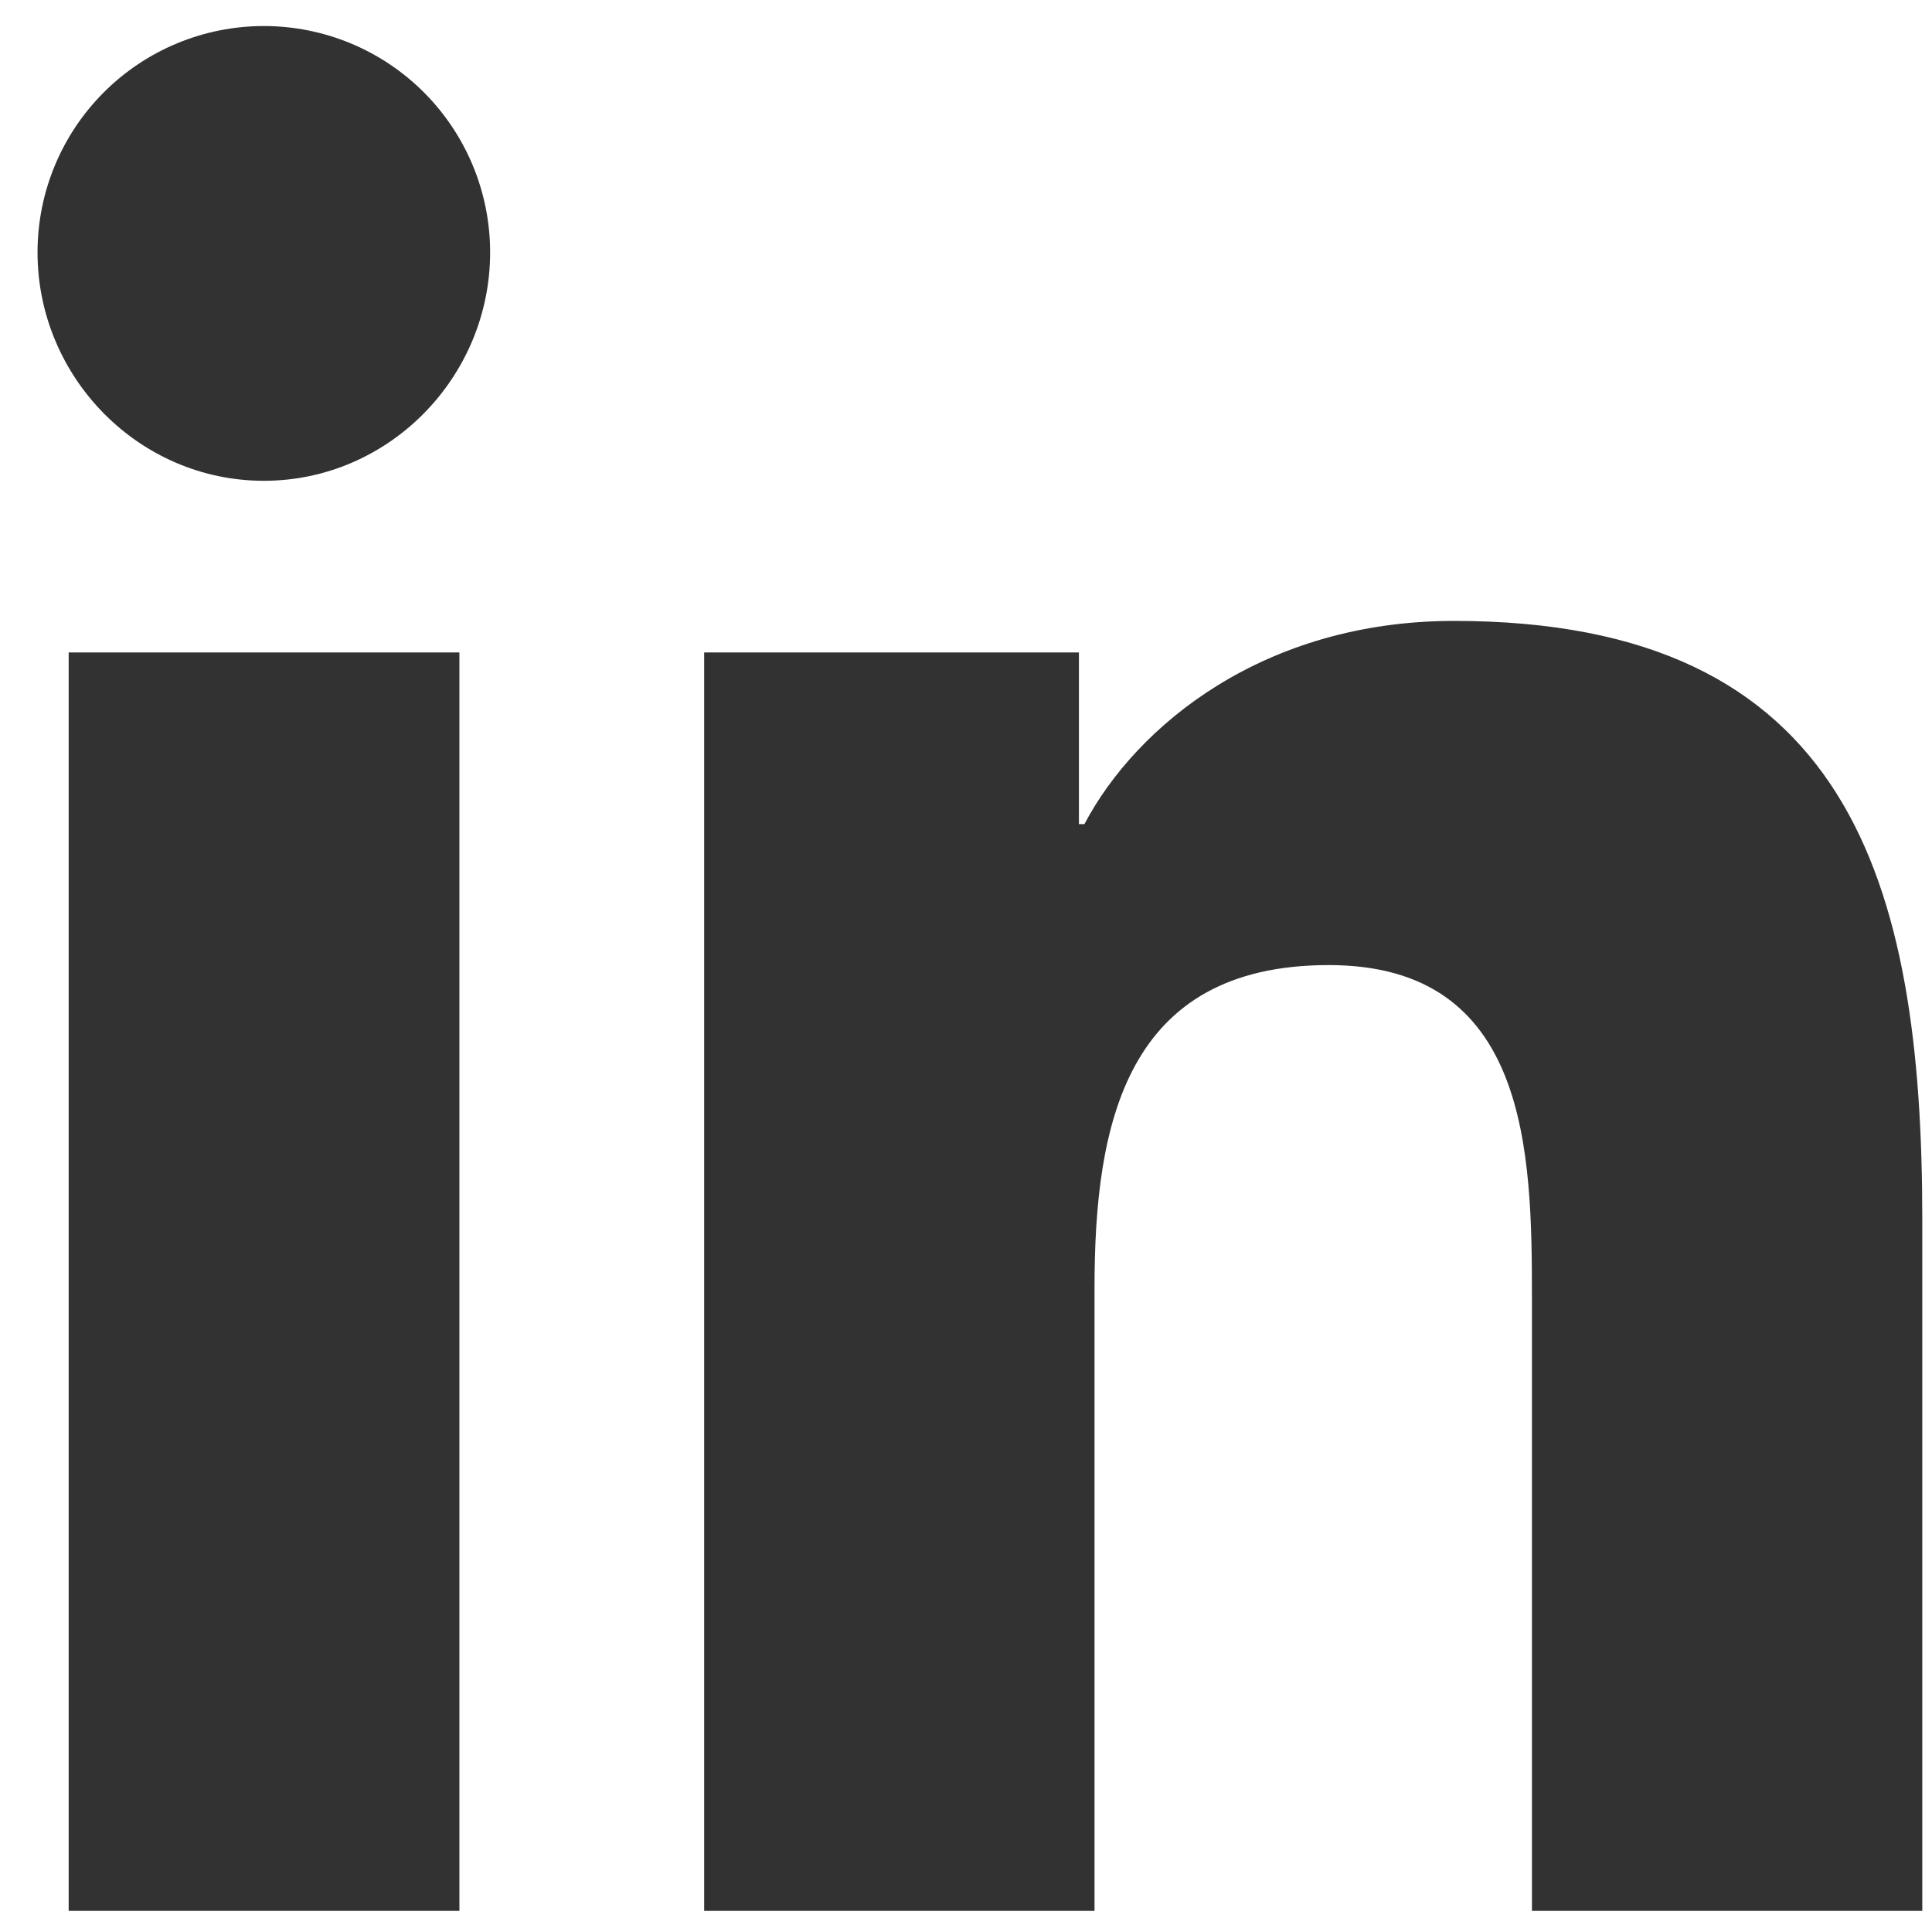
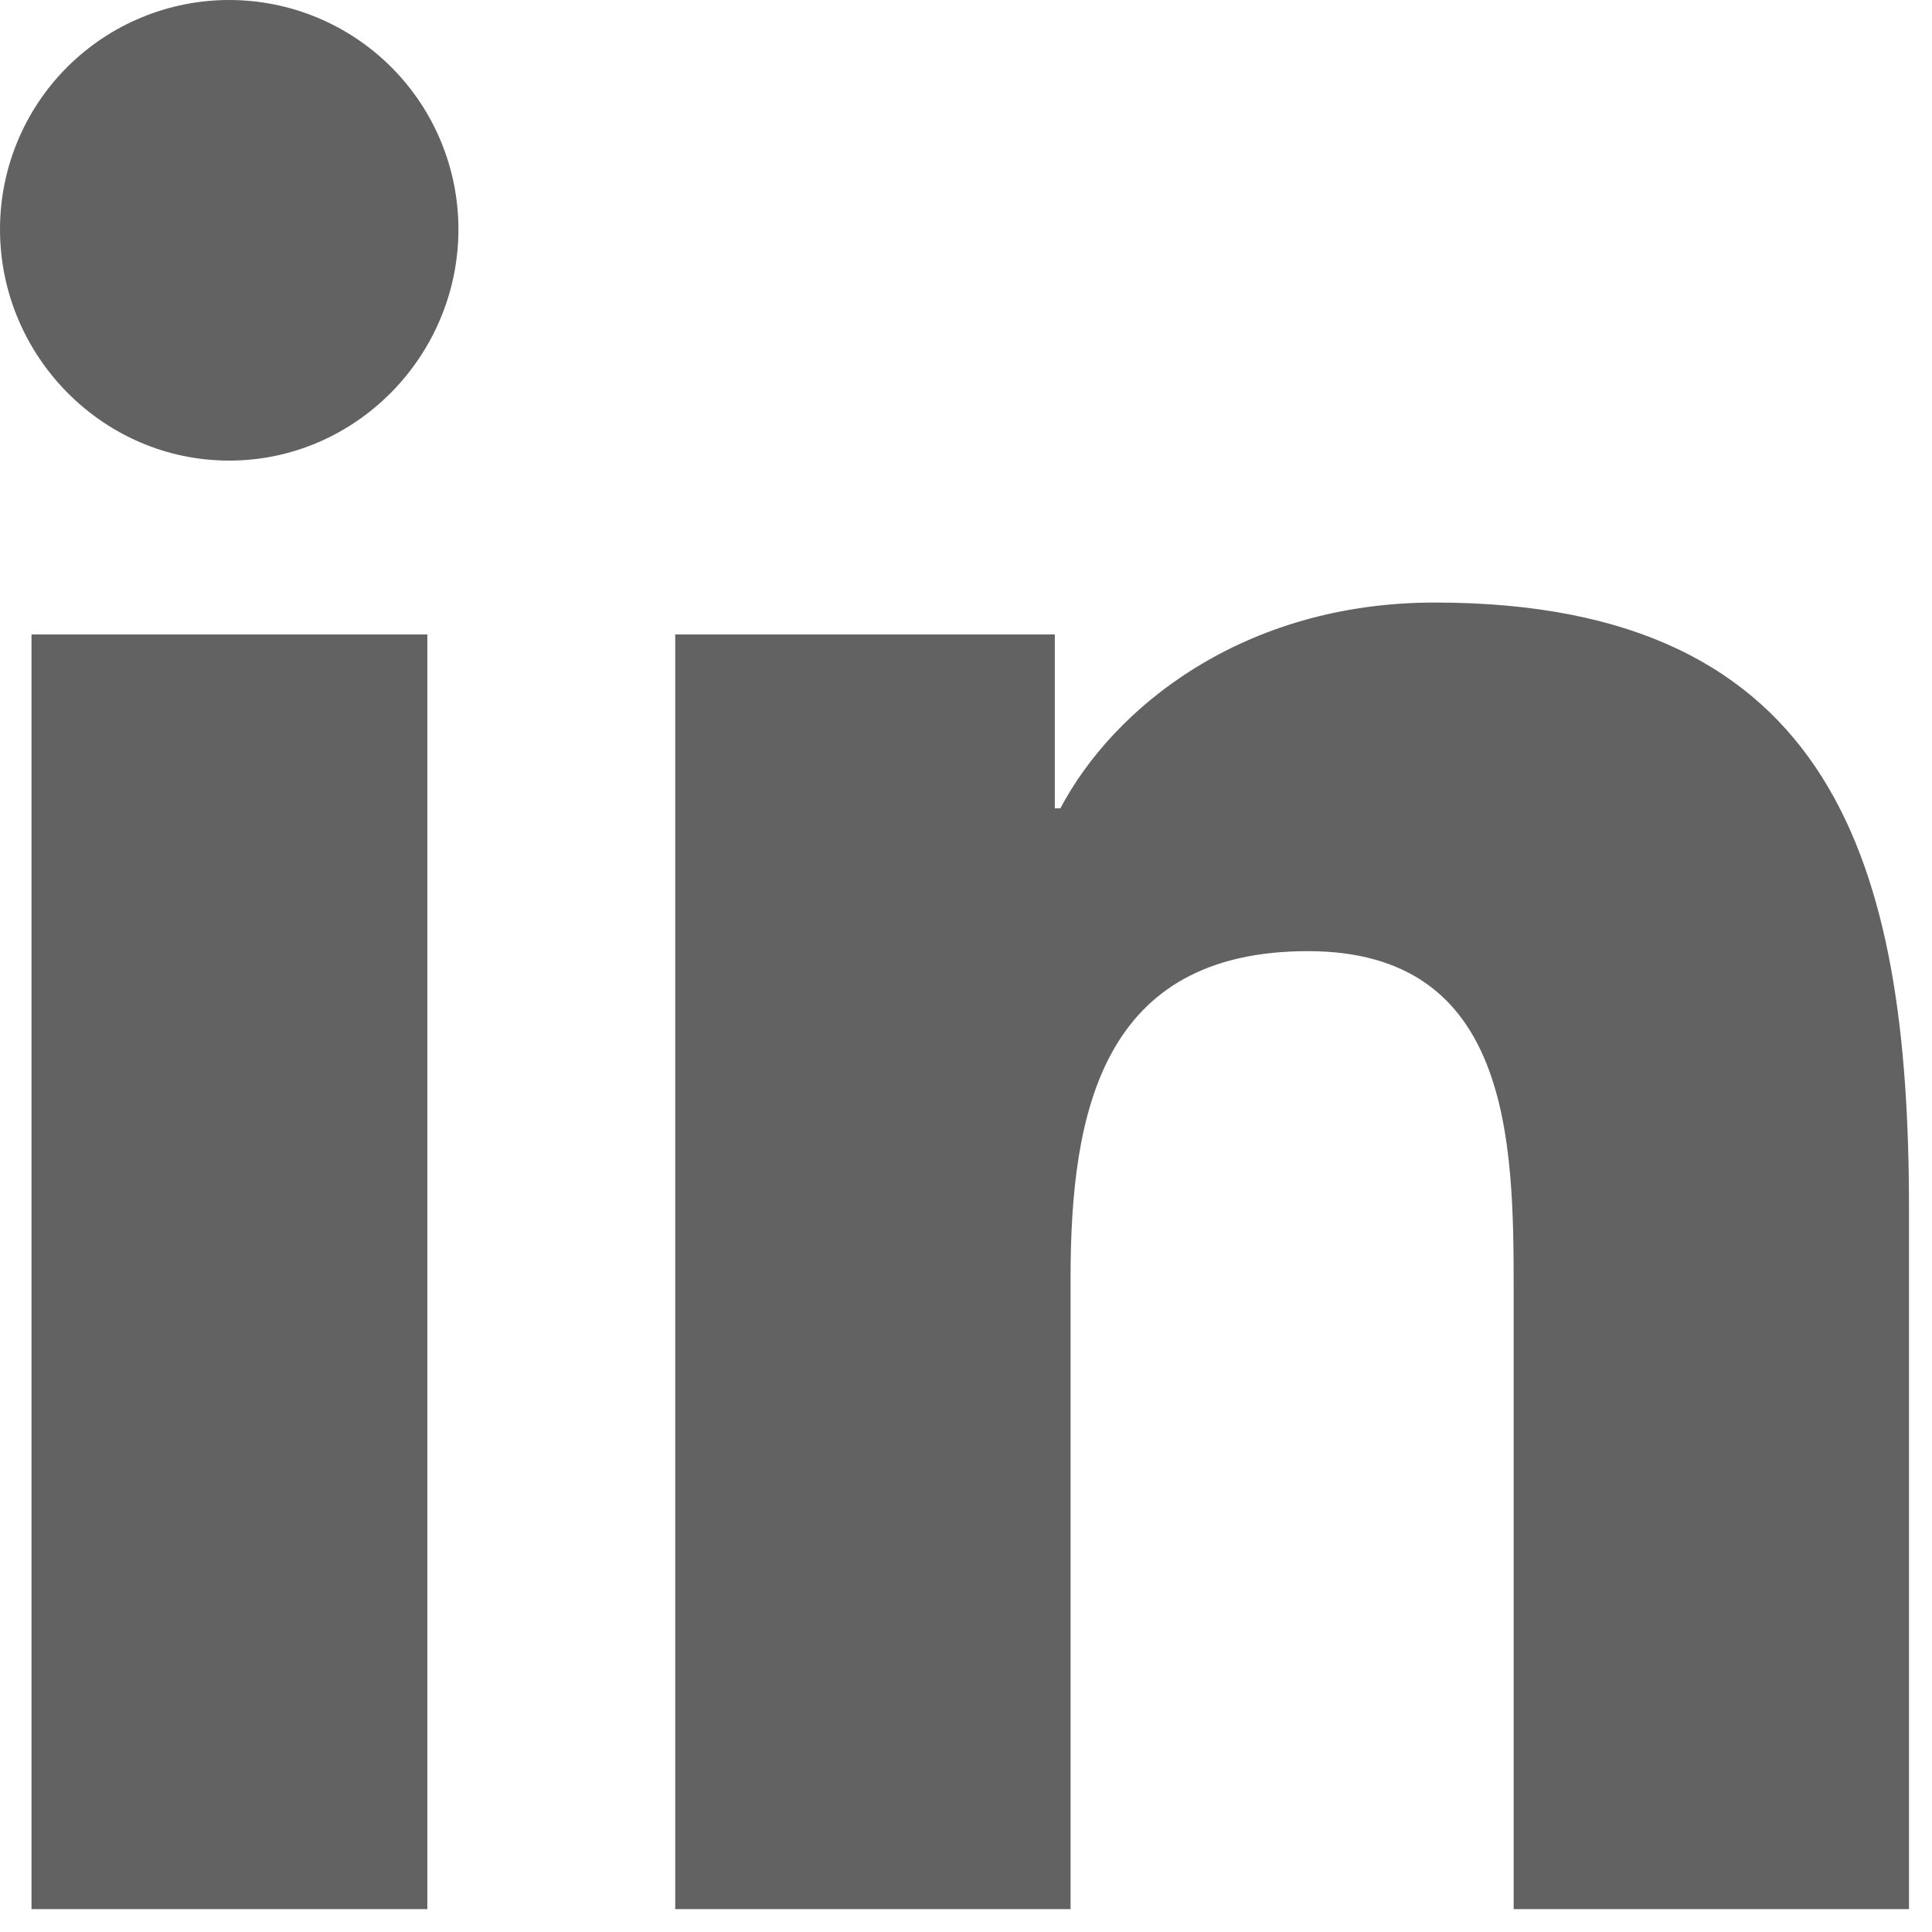
- <svg xmlns="http://www.w3.org/2000/svg" width="42" height="42" viewBox="0 0 42 42" fill="none">
-   <path d="M9.987 41.541H1.493V14.184H9.987V41.541ZM5.736 10.452C3.019 10.452 0.816 8.202 0.816 5.486C0.816 4.181 1.334 2.93 2.257 2.007C3.18 1.084 4.431 0.566 5.736 0.566C7.04 0.566 8.292 1.084 9.214 2.007C10.137 2.93 10.655 4.181 10.655 5.486C10.655 8.202 8.451 10.452 5.736 10.452ZM41.78 41.541H33.303V28.224C33.303 25.05 33.239 20.98 28.887 20.98C24.471 20.98 23.794 24.428 23.794 27.995V41.541H15.308V14.184H23.455V17.916H23.574C24.708 15.766 27.479 13.498 31.611 13.498C40.208 13.498 41.789 19.16 41.789 26.513V41.541H41.78Z" fill="#323232" />
+ <svg xmlns="http://www.w3.org/2000/svg" width="32" height="32" viewBox="0 0 32 32" fill="none">
+   <path d="M7.078 31.621H0.522V10.509H7.078V31.621ZM3.796 7.629C1.7 7.629 0 5.893 0 3.797C1.50037e-08 2.79 0.4 1.824 1.112 1.112C1.824 0.4 2.79 0 3.796 0C4.803 0 5.769 0.4 6.481 1.112C7.193 1.824 7.593 2.79 7.593 3.797C7.593 5.893 5.892 7.629 3.796 7.629ZM31.612 31.621H25.071V21.344C25.071 18.895 25.022 15.754 21.663 15.754C18.255 15.754 17.732 18.415 17.732 21.168V31.621H11.184V10.509H17.471V13.389H17.563C18.438 11.73 20.576 9.98 23.765 9.98C30.4 9.98 31.619 14.349 31.619 20.024V31.621H31.612Z" fill="#626262" />
</svg>
